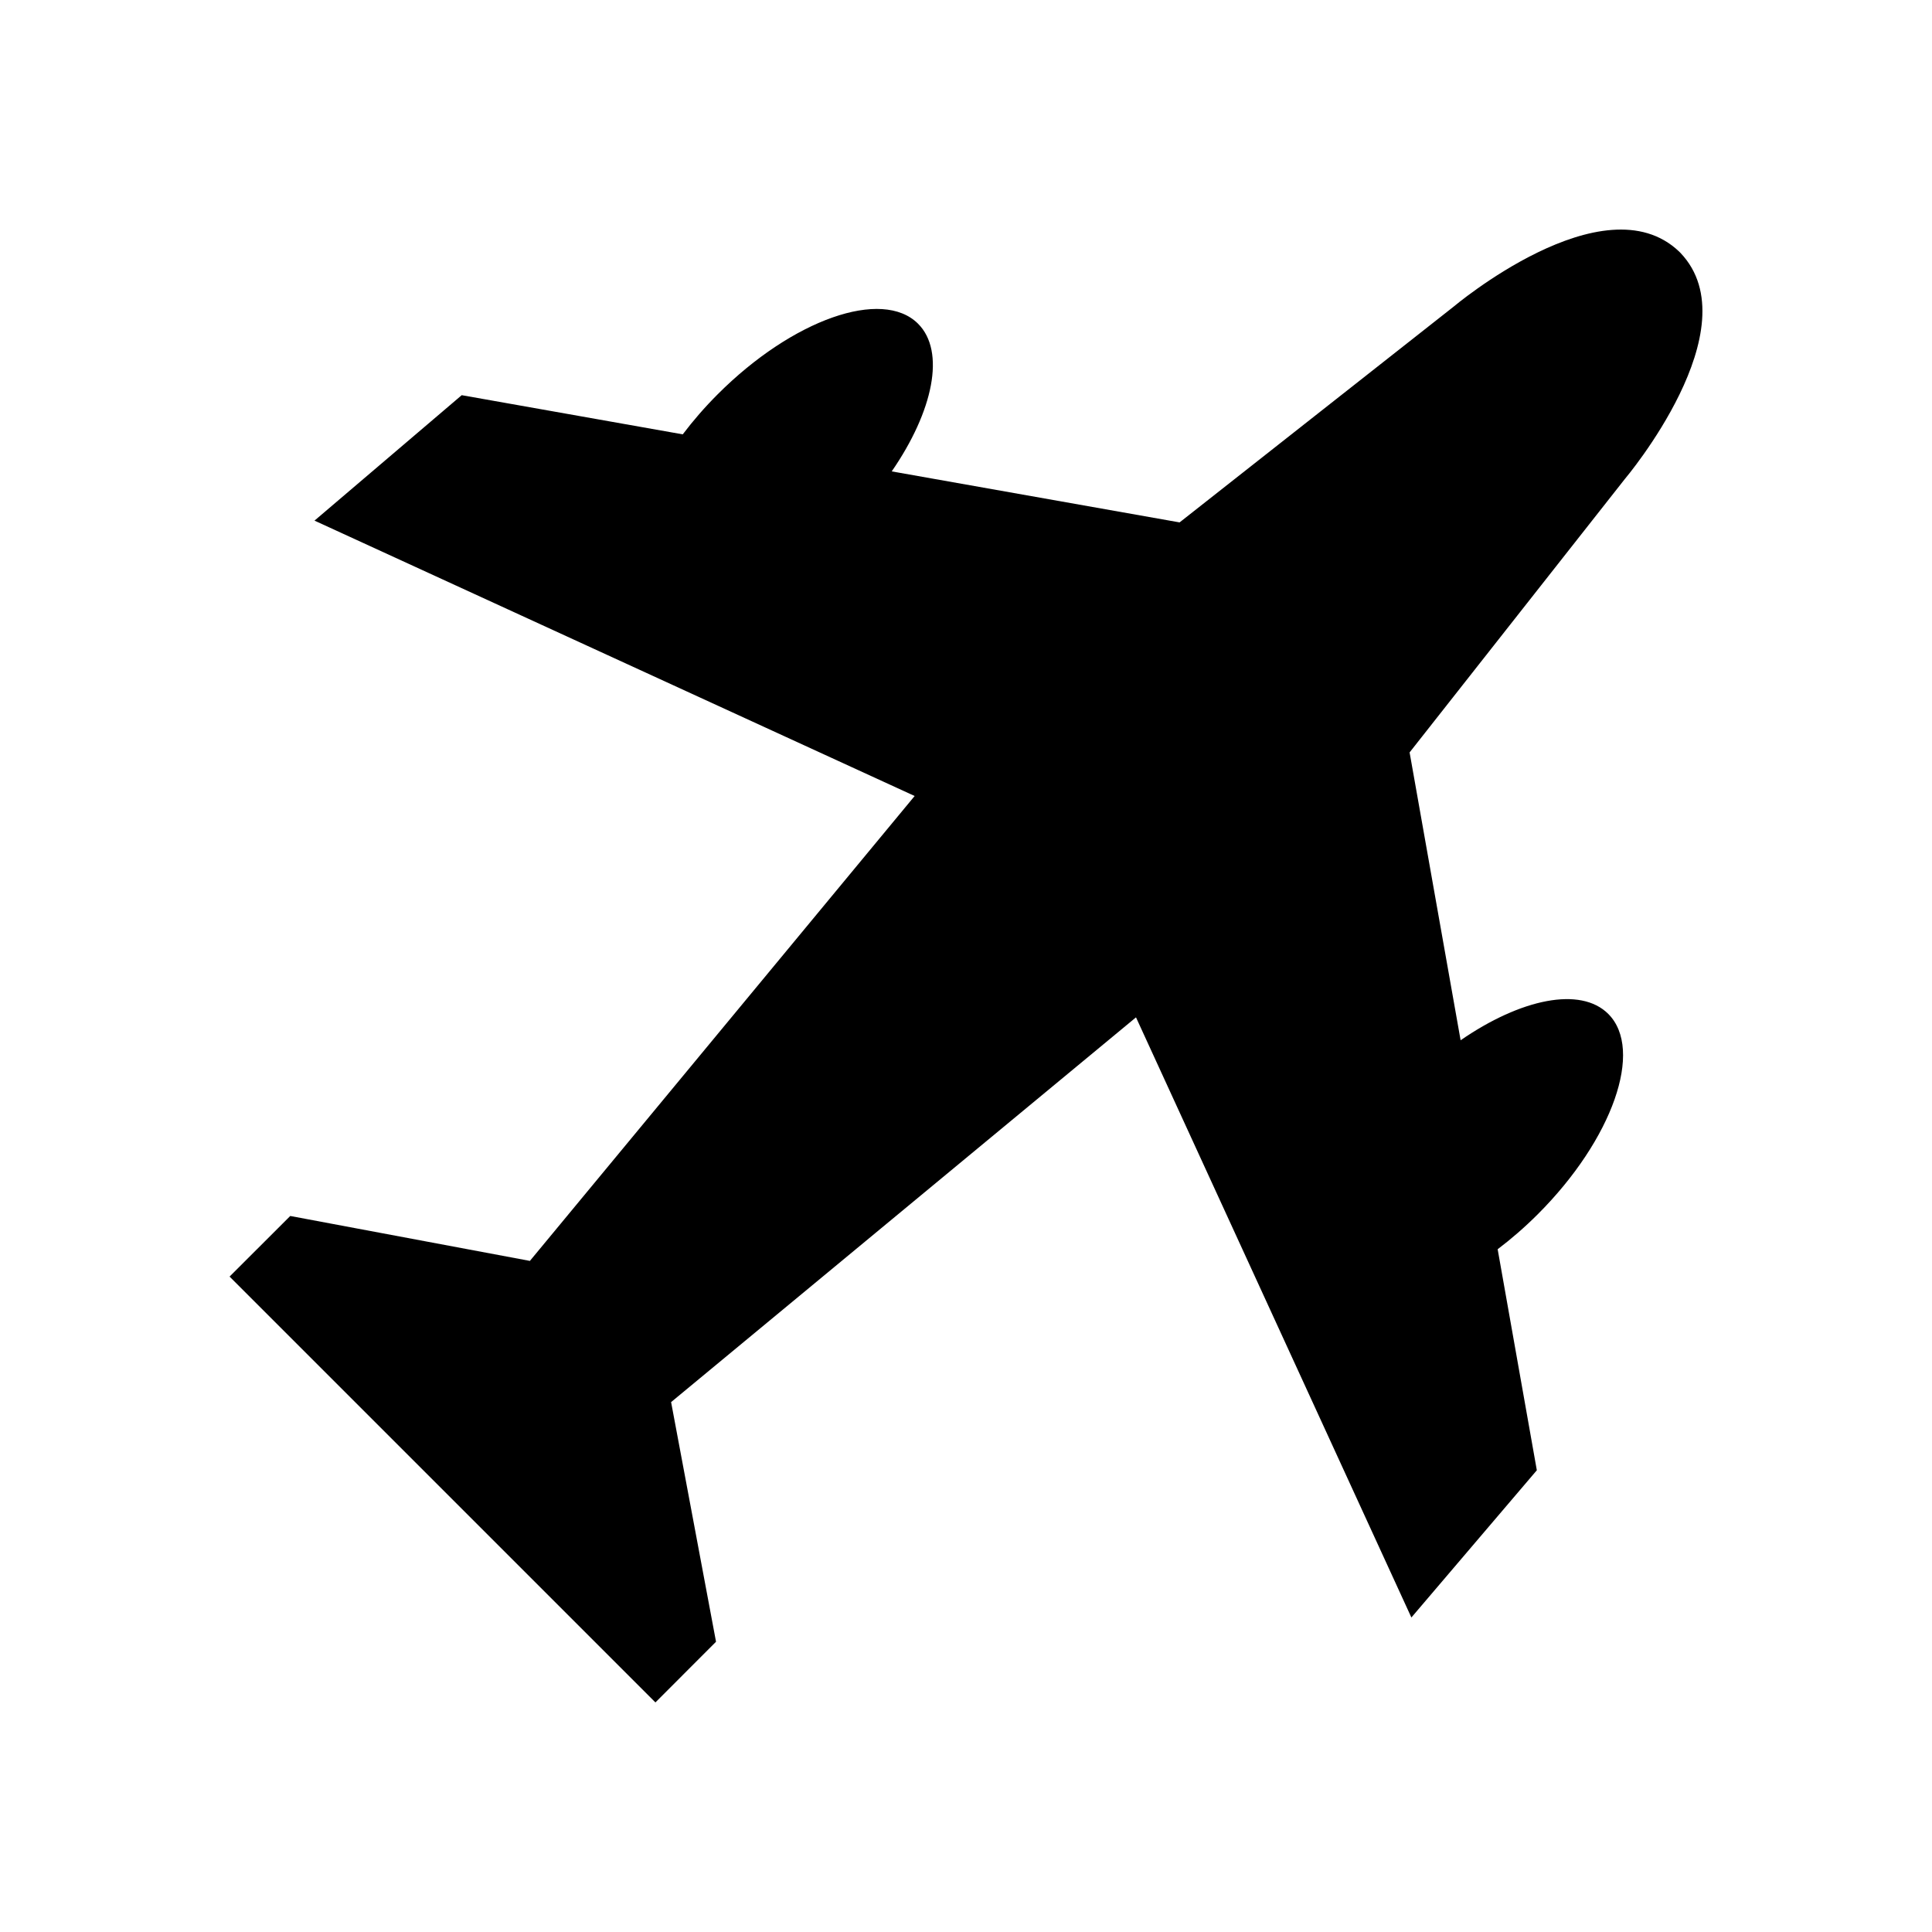
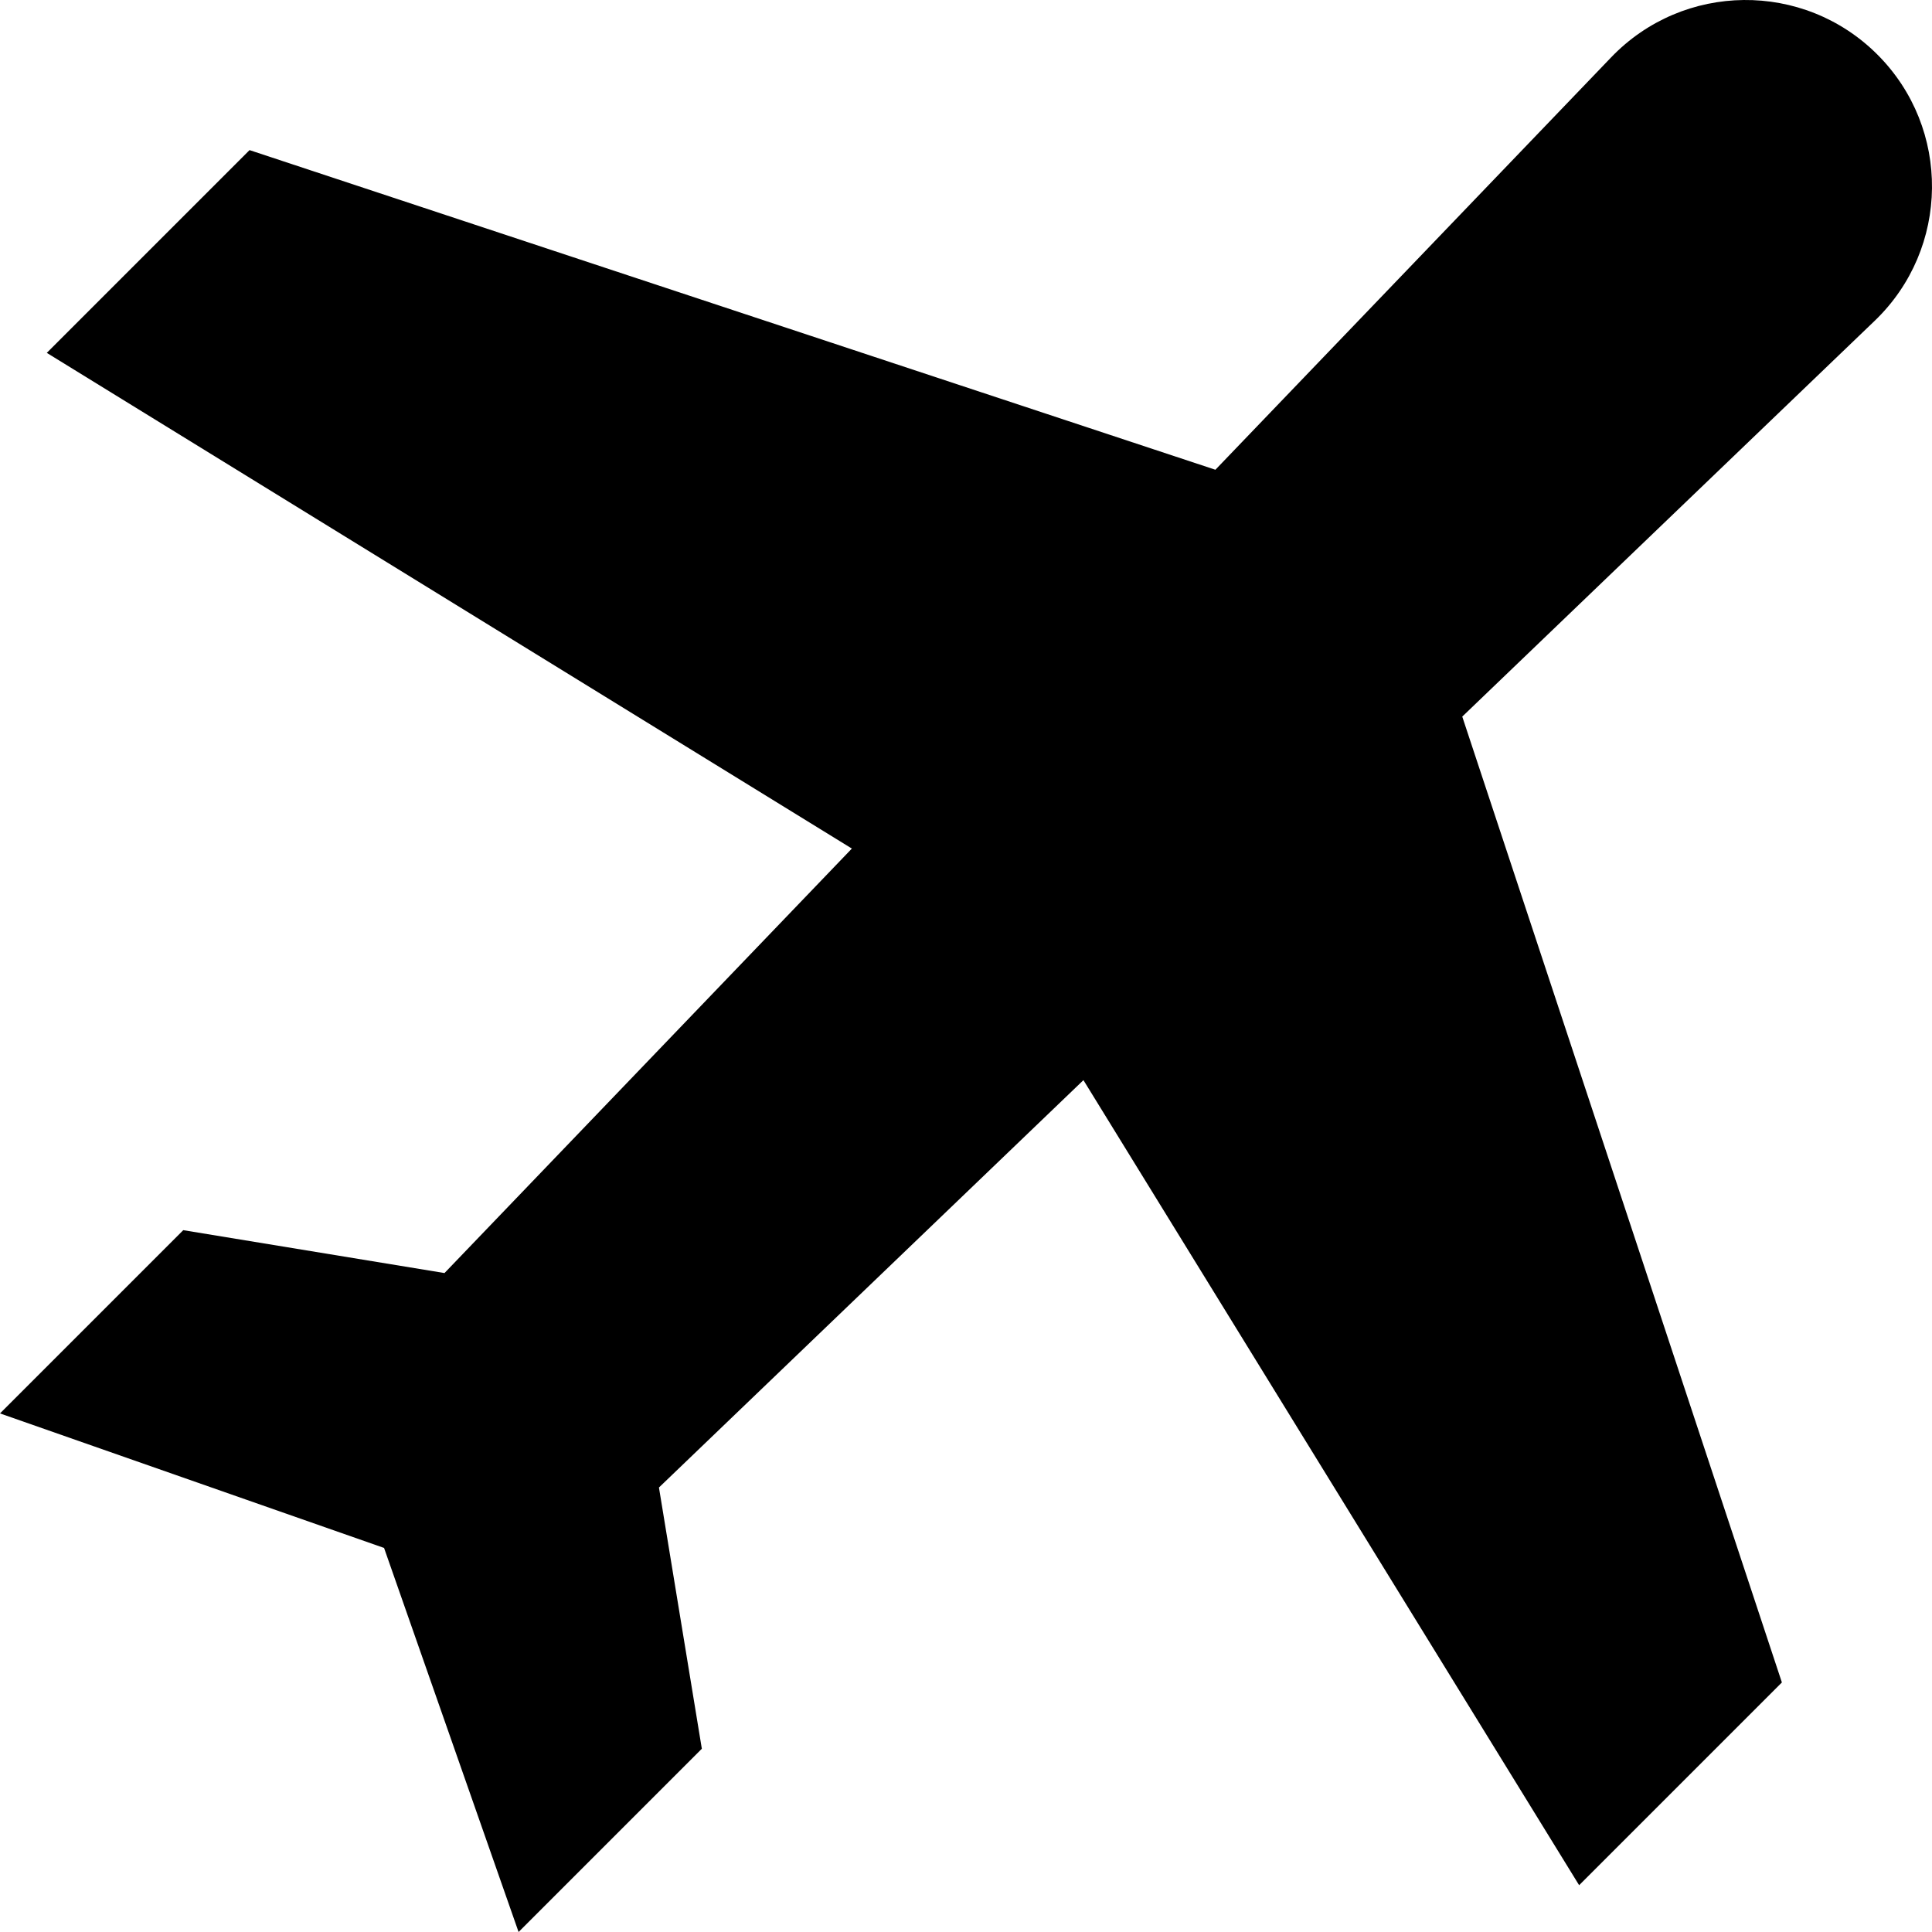
- <svg xmlns="http://www.w3.org/2000/svg" version="1.1" id="Capa_1" x="0px" y="0px" width="512px" height="512px" viewBox="0 0 512 512" enable-background="new 0 0 512 512" xml:space="preserve">
-   <path d="M445.355,67.036l-0.391-0.392c-19.986-19.006-59.898,14.749-59.898,14.749l-72.463,57.049l-76.285-13.52  c11.005-15.953,14.32-31.79,6.983-39.127c-9.503-9.503-33.263-1.15-53.068,18.655c-3.464,3.464-6.568,7.049-9.297,10.657  l-58.574-10.381L83.346,137.97l159.044,72.979L140.427,334.152l-63.505-11.906l-16.083,16.06L173.696,451.16l16.058-16.082  l-11.906-63.506l123.204-101.963l72.979,159.043l33.244-39.016l-10.381-58.574c3.609-2.729,7.193-5.832,10.658-9.297  c19.805-19.805,28.158-43.564,18.656-53.066c-7.339-7.338-23.177-4.022-39.13,6.982l-13.52-76.284l57.049-72.464  C430.607,126.934,464.363,87.021,445.355,67.036z" />
+ <svg xmlns="http://www.w3.org/2000/svg" version="1.1" id="Capa_1" x="0px" y="0px" viewBox="0 0 512 512" style="enable-background:new 0 0 512 512;" xml:space="preserve">
+   <g>
+     <g>
+       <path d="M497.535,14.465c-19.569-19.568-51.395-19.241-70.557,0.726L322.092,124.488L66.131,39.781L12.4,93.513l213.352,131.365    L117.796,337.372l-69.231-11.366L0,374.571l101.78,35.649L137.429,512l48.565-48.565l-11.366-69.231l112.494-107.955    L418.487,499.6l53.732-53.732l-84.706-255.961L496.808,85.022C516.776,65.86,517.103,34.034,497.535,14.465z" />
+     </g>
+   </g>
+   <g>
+ </g>
+   <g>
+ </g>
+   <g>
+ </g>
+   <g>
+ </g>
+   <g>
+ </g>
+   <g>
+ </g>
+   <g>
+ </g>
+   <g>
+ </g>
+   <g>
+ </g>
+   <g>
+ </g>
+   <g>
+ </g>
+   <g>
+ </g>
+   <g>
+ </g>
+   <g>
+ </g>
+   <g>
+ </g>
</svg>
